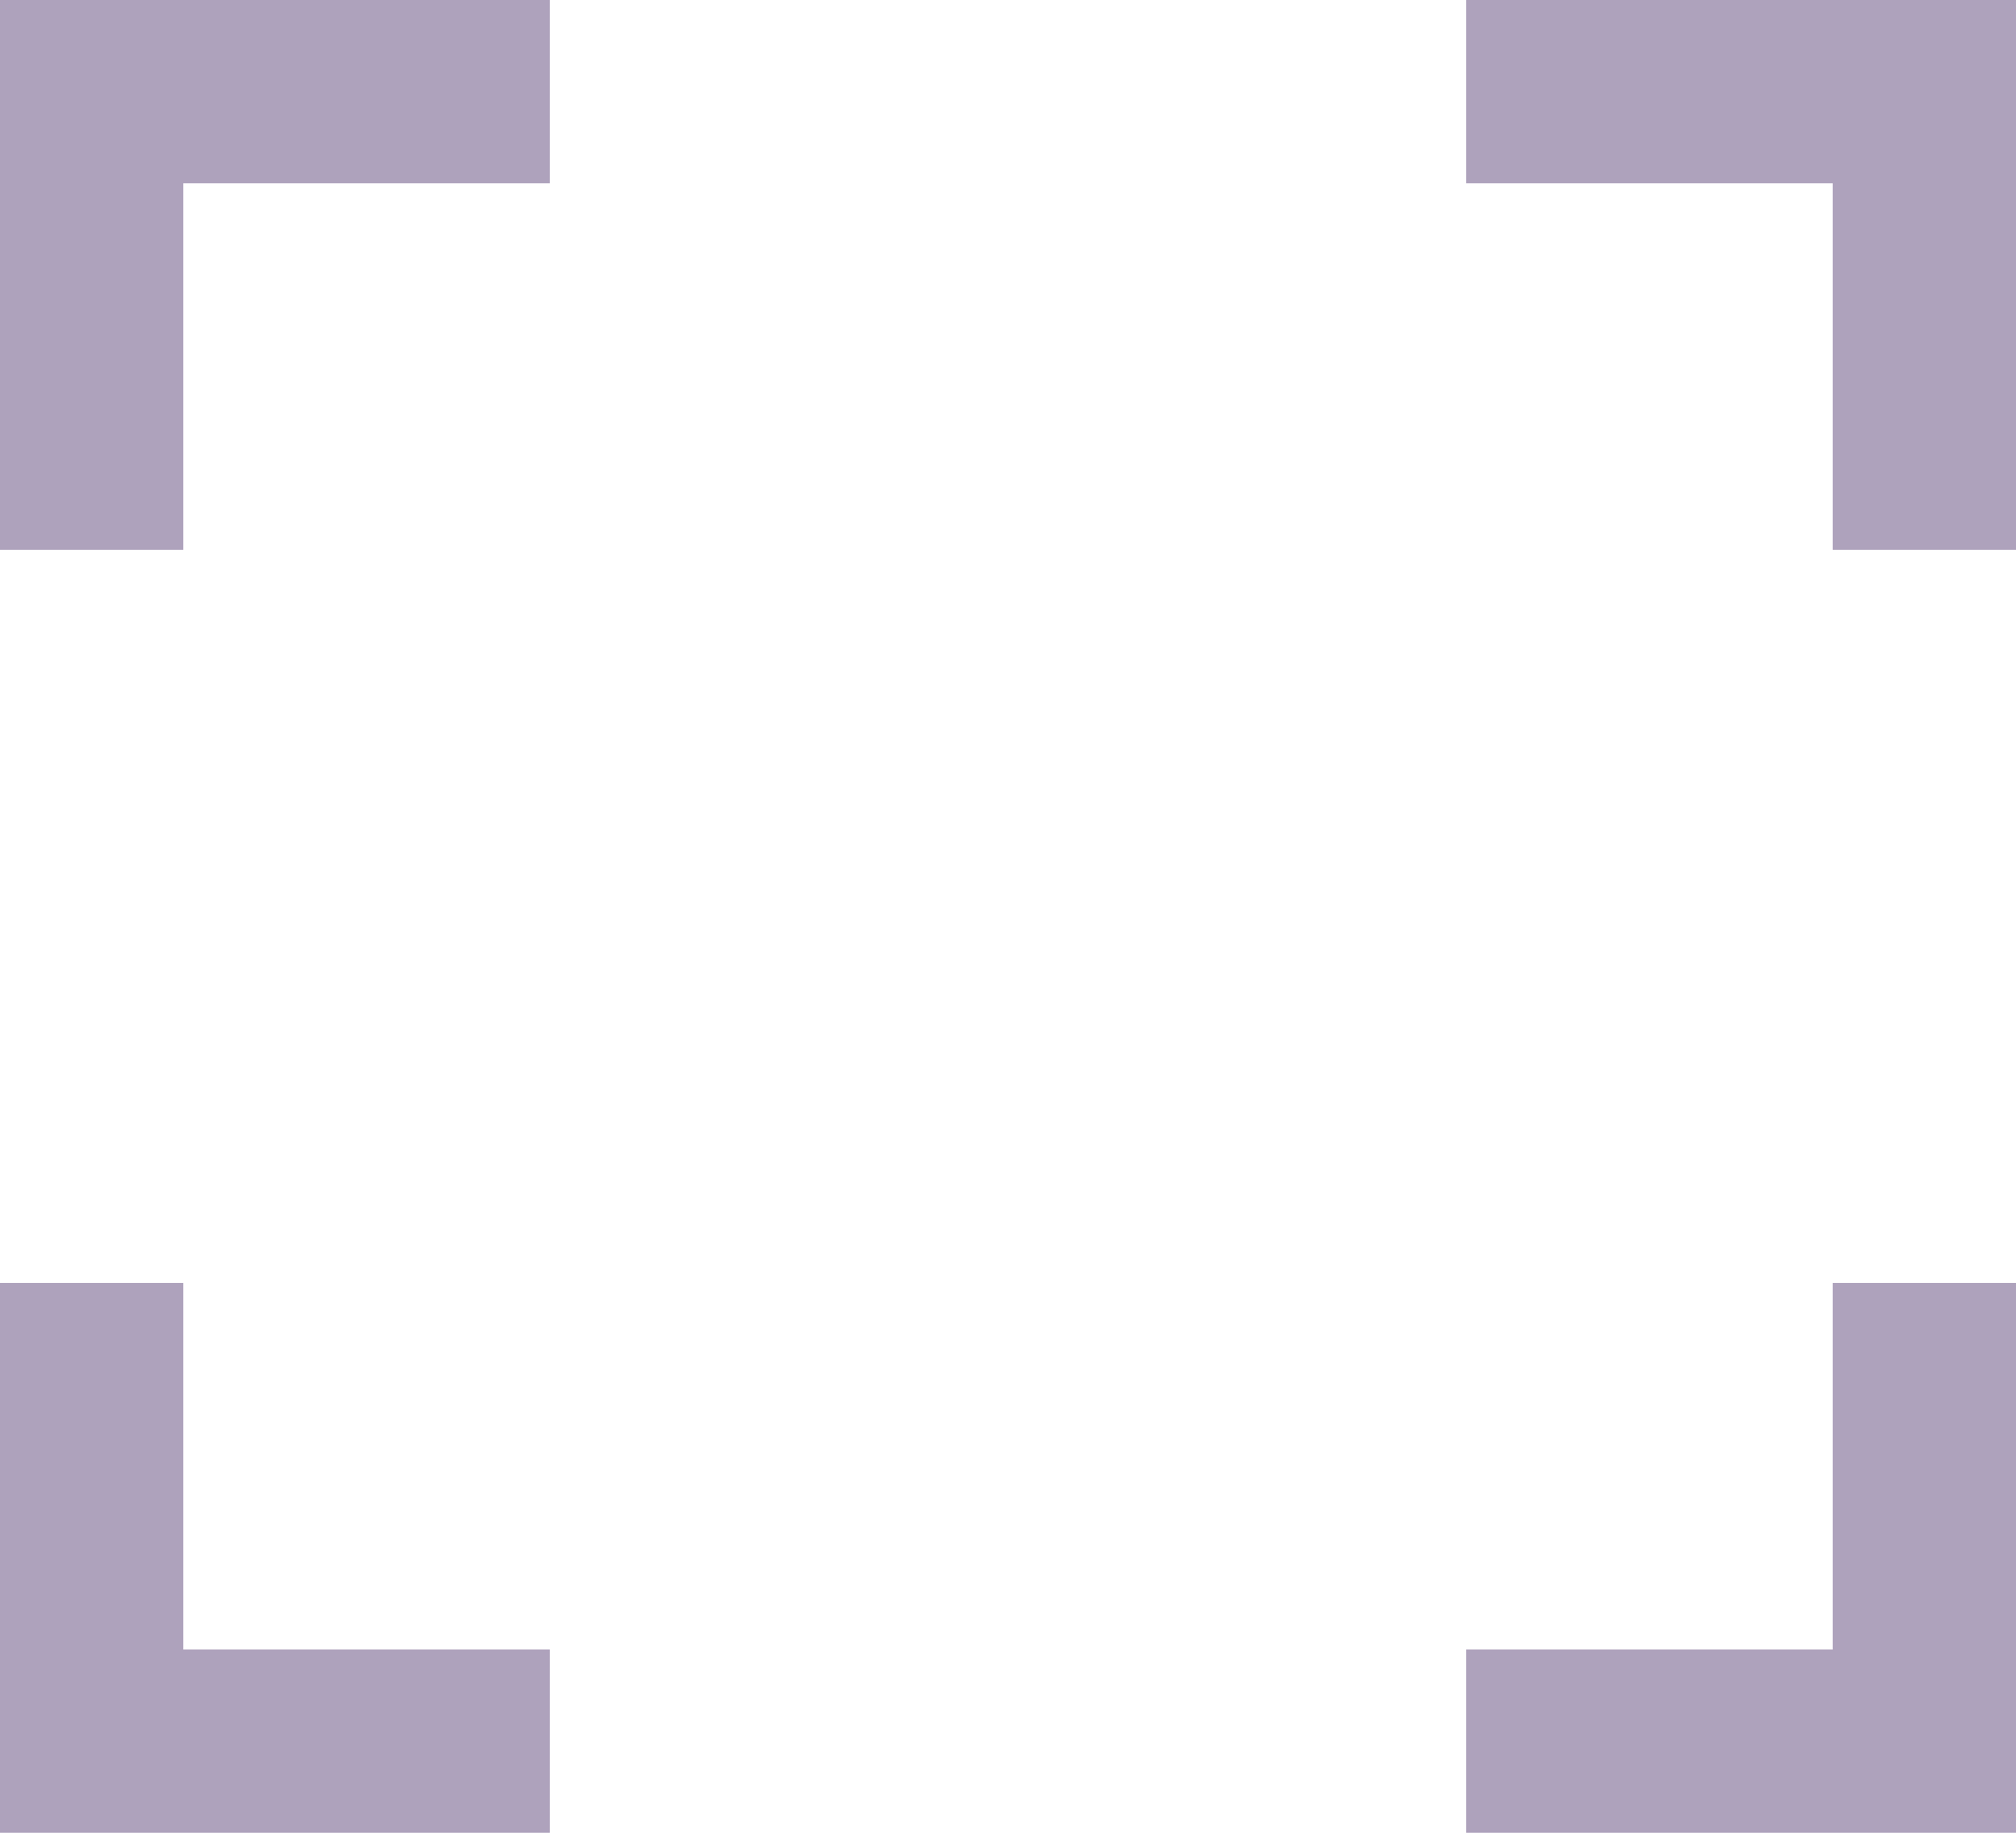
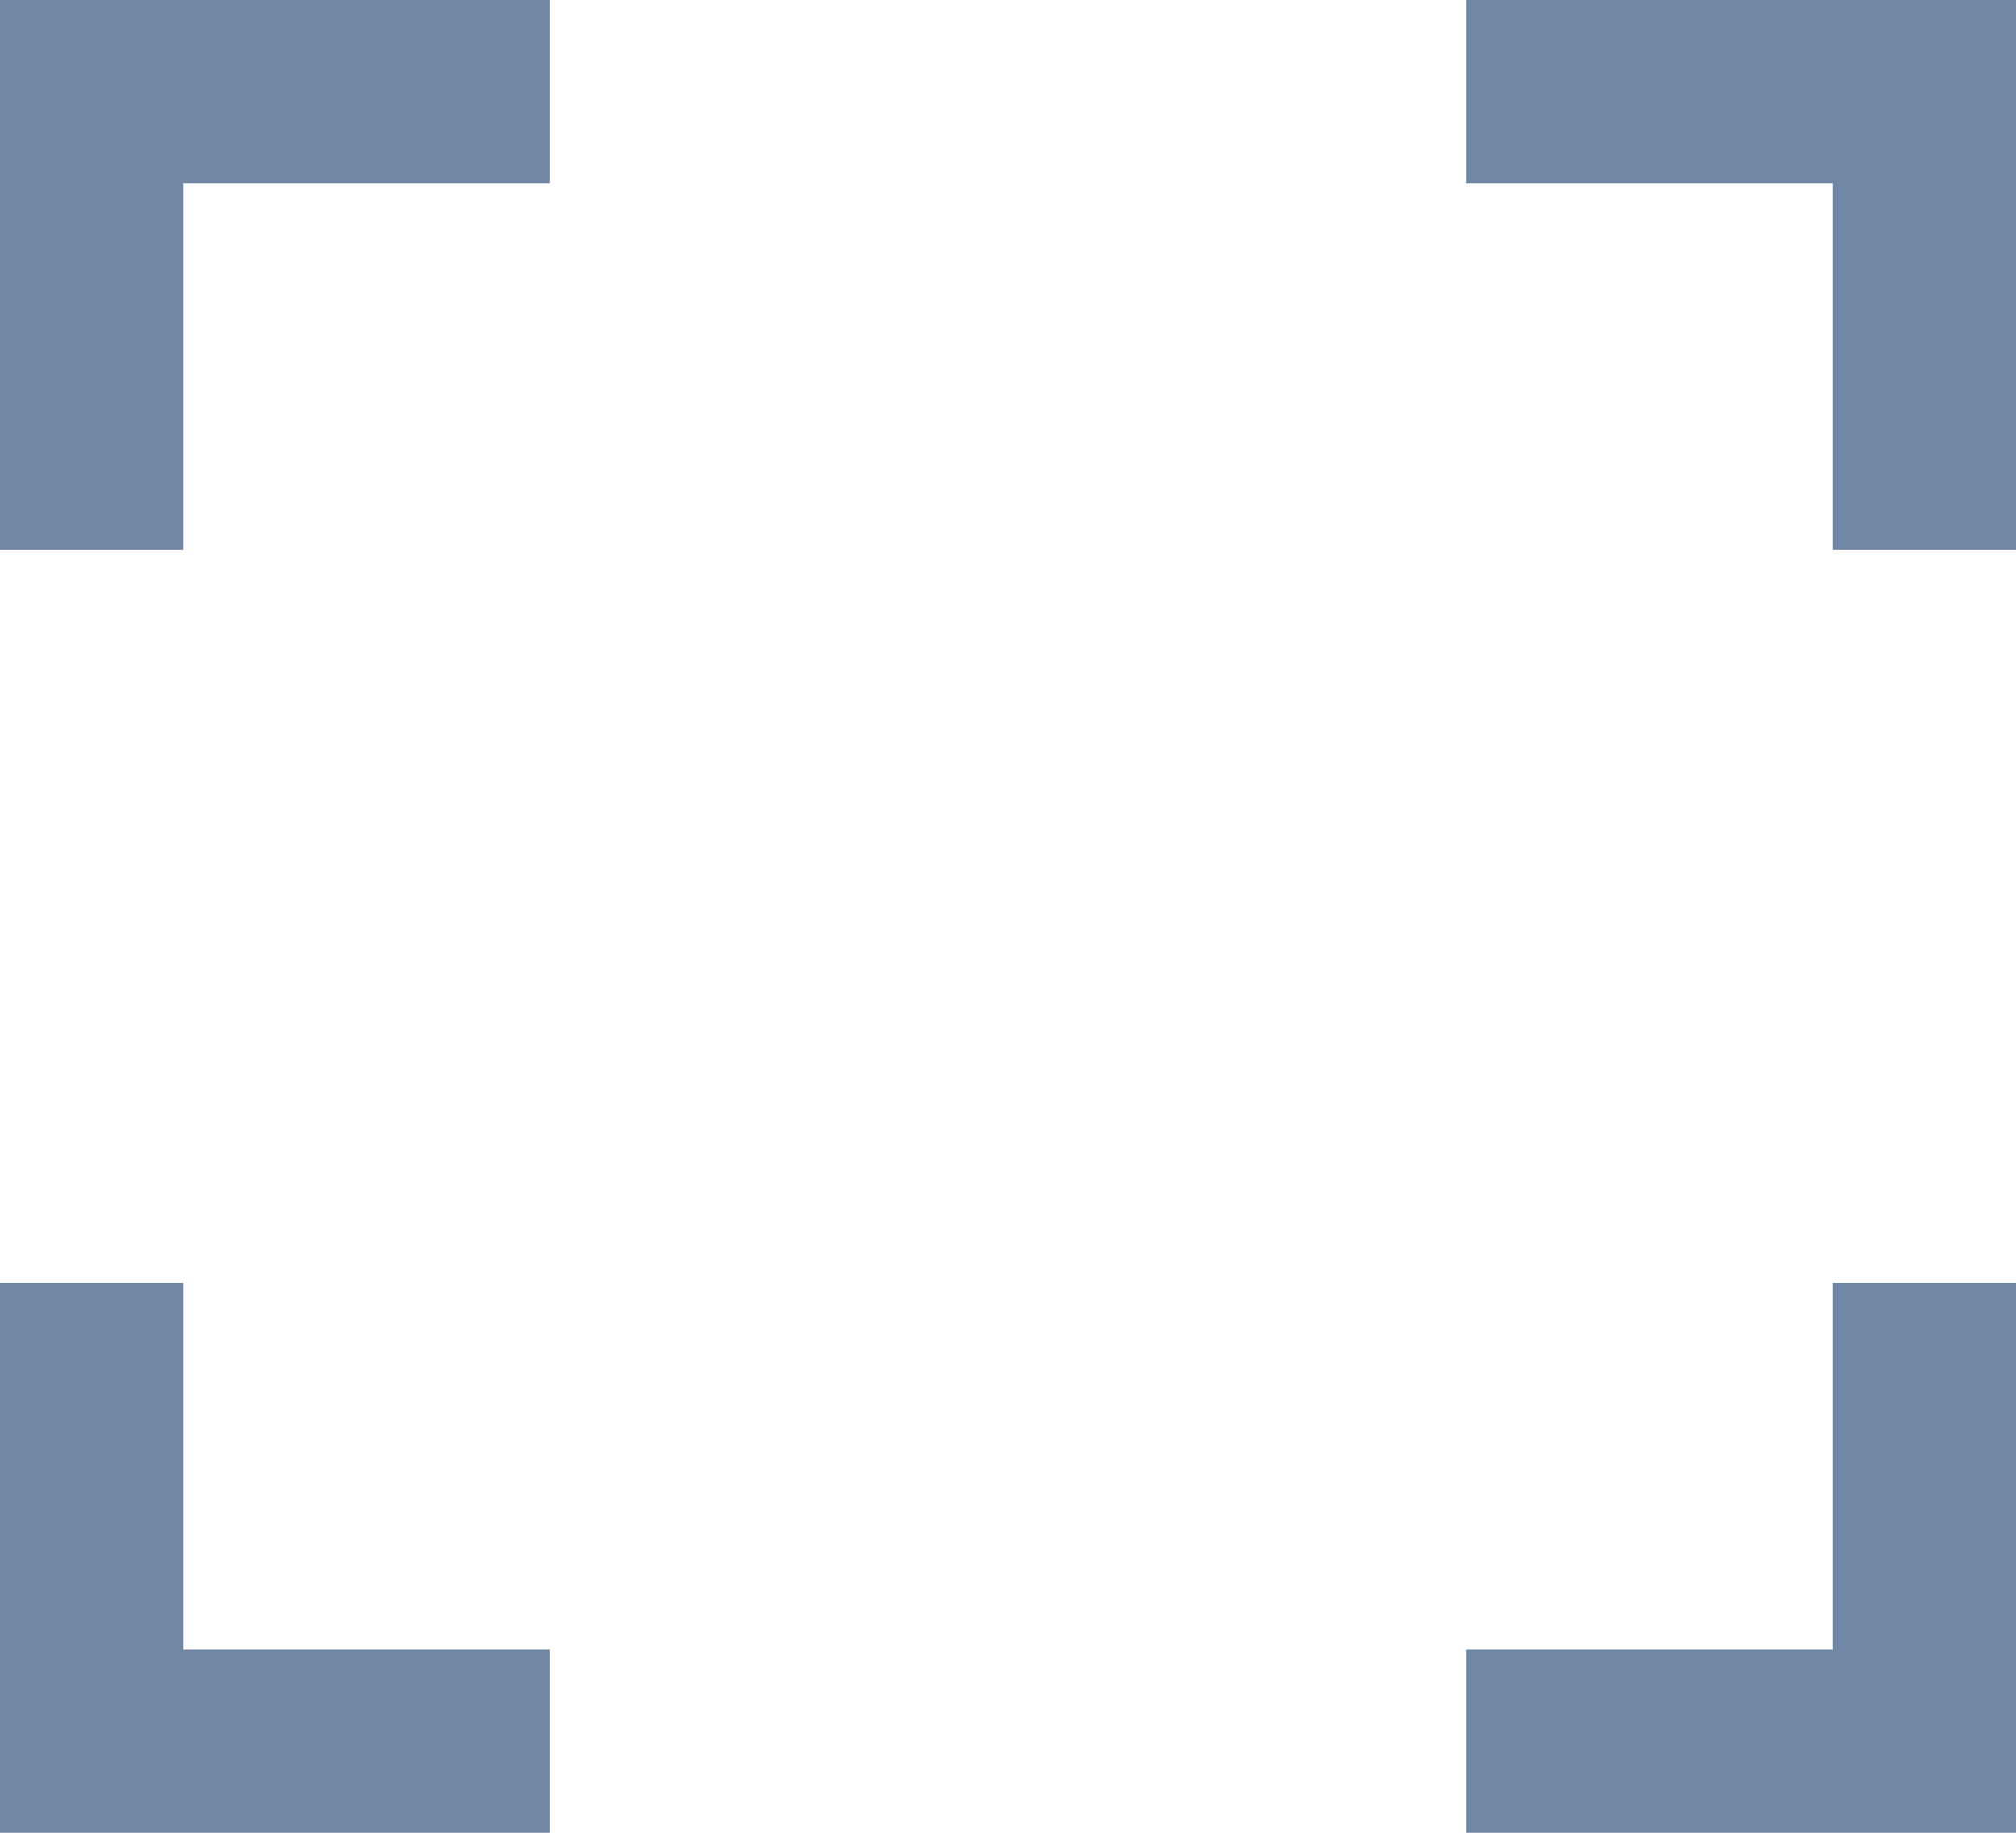
- <svg xmlns="http://www.w3.org/2000/svg" viewBox="0 0 11 10">
-   <g data-name="Слой 2">
-     <path d="M0 0h3v1H1v2H0zm1 9h2v1H0V7h1zm10-9v3h-1V1H8V0zm-1 7h1v3H8V9h2z" fill="#aea2bc" data-name="Layer 1" />
+ <svg xmlns="http://www.w3.org/2000/svg" version="1.1" id="Слой_1" x="0px" y="0px" viewBox="0 0 11 10" style="enable-background:new 0 0 11 10;" xml:space="preserve">
+   <style type="text/css">
+ 	.st0{fill:#7287A5;}
+ </style>
+   <g>
+     <path class="st0" d="M0,0h3v1H1v2H0V0z M1,9h2v1H0V7h1V9z M11,0v3h-1V1H8V0H11z M10,7h1v3H8V9h2V7z" />
  </g>
</svg>
